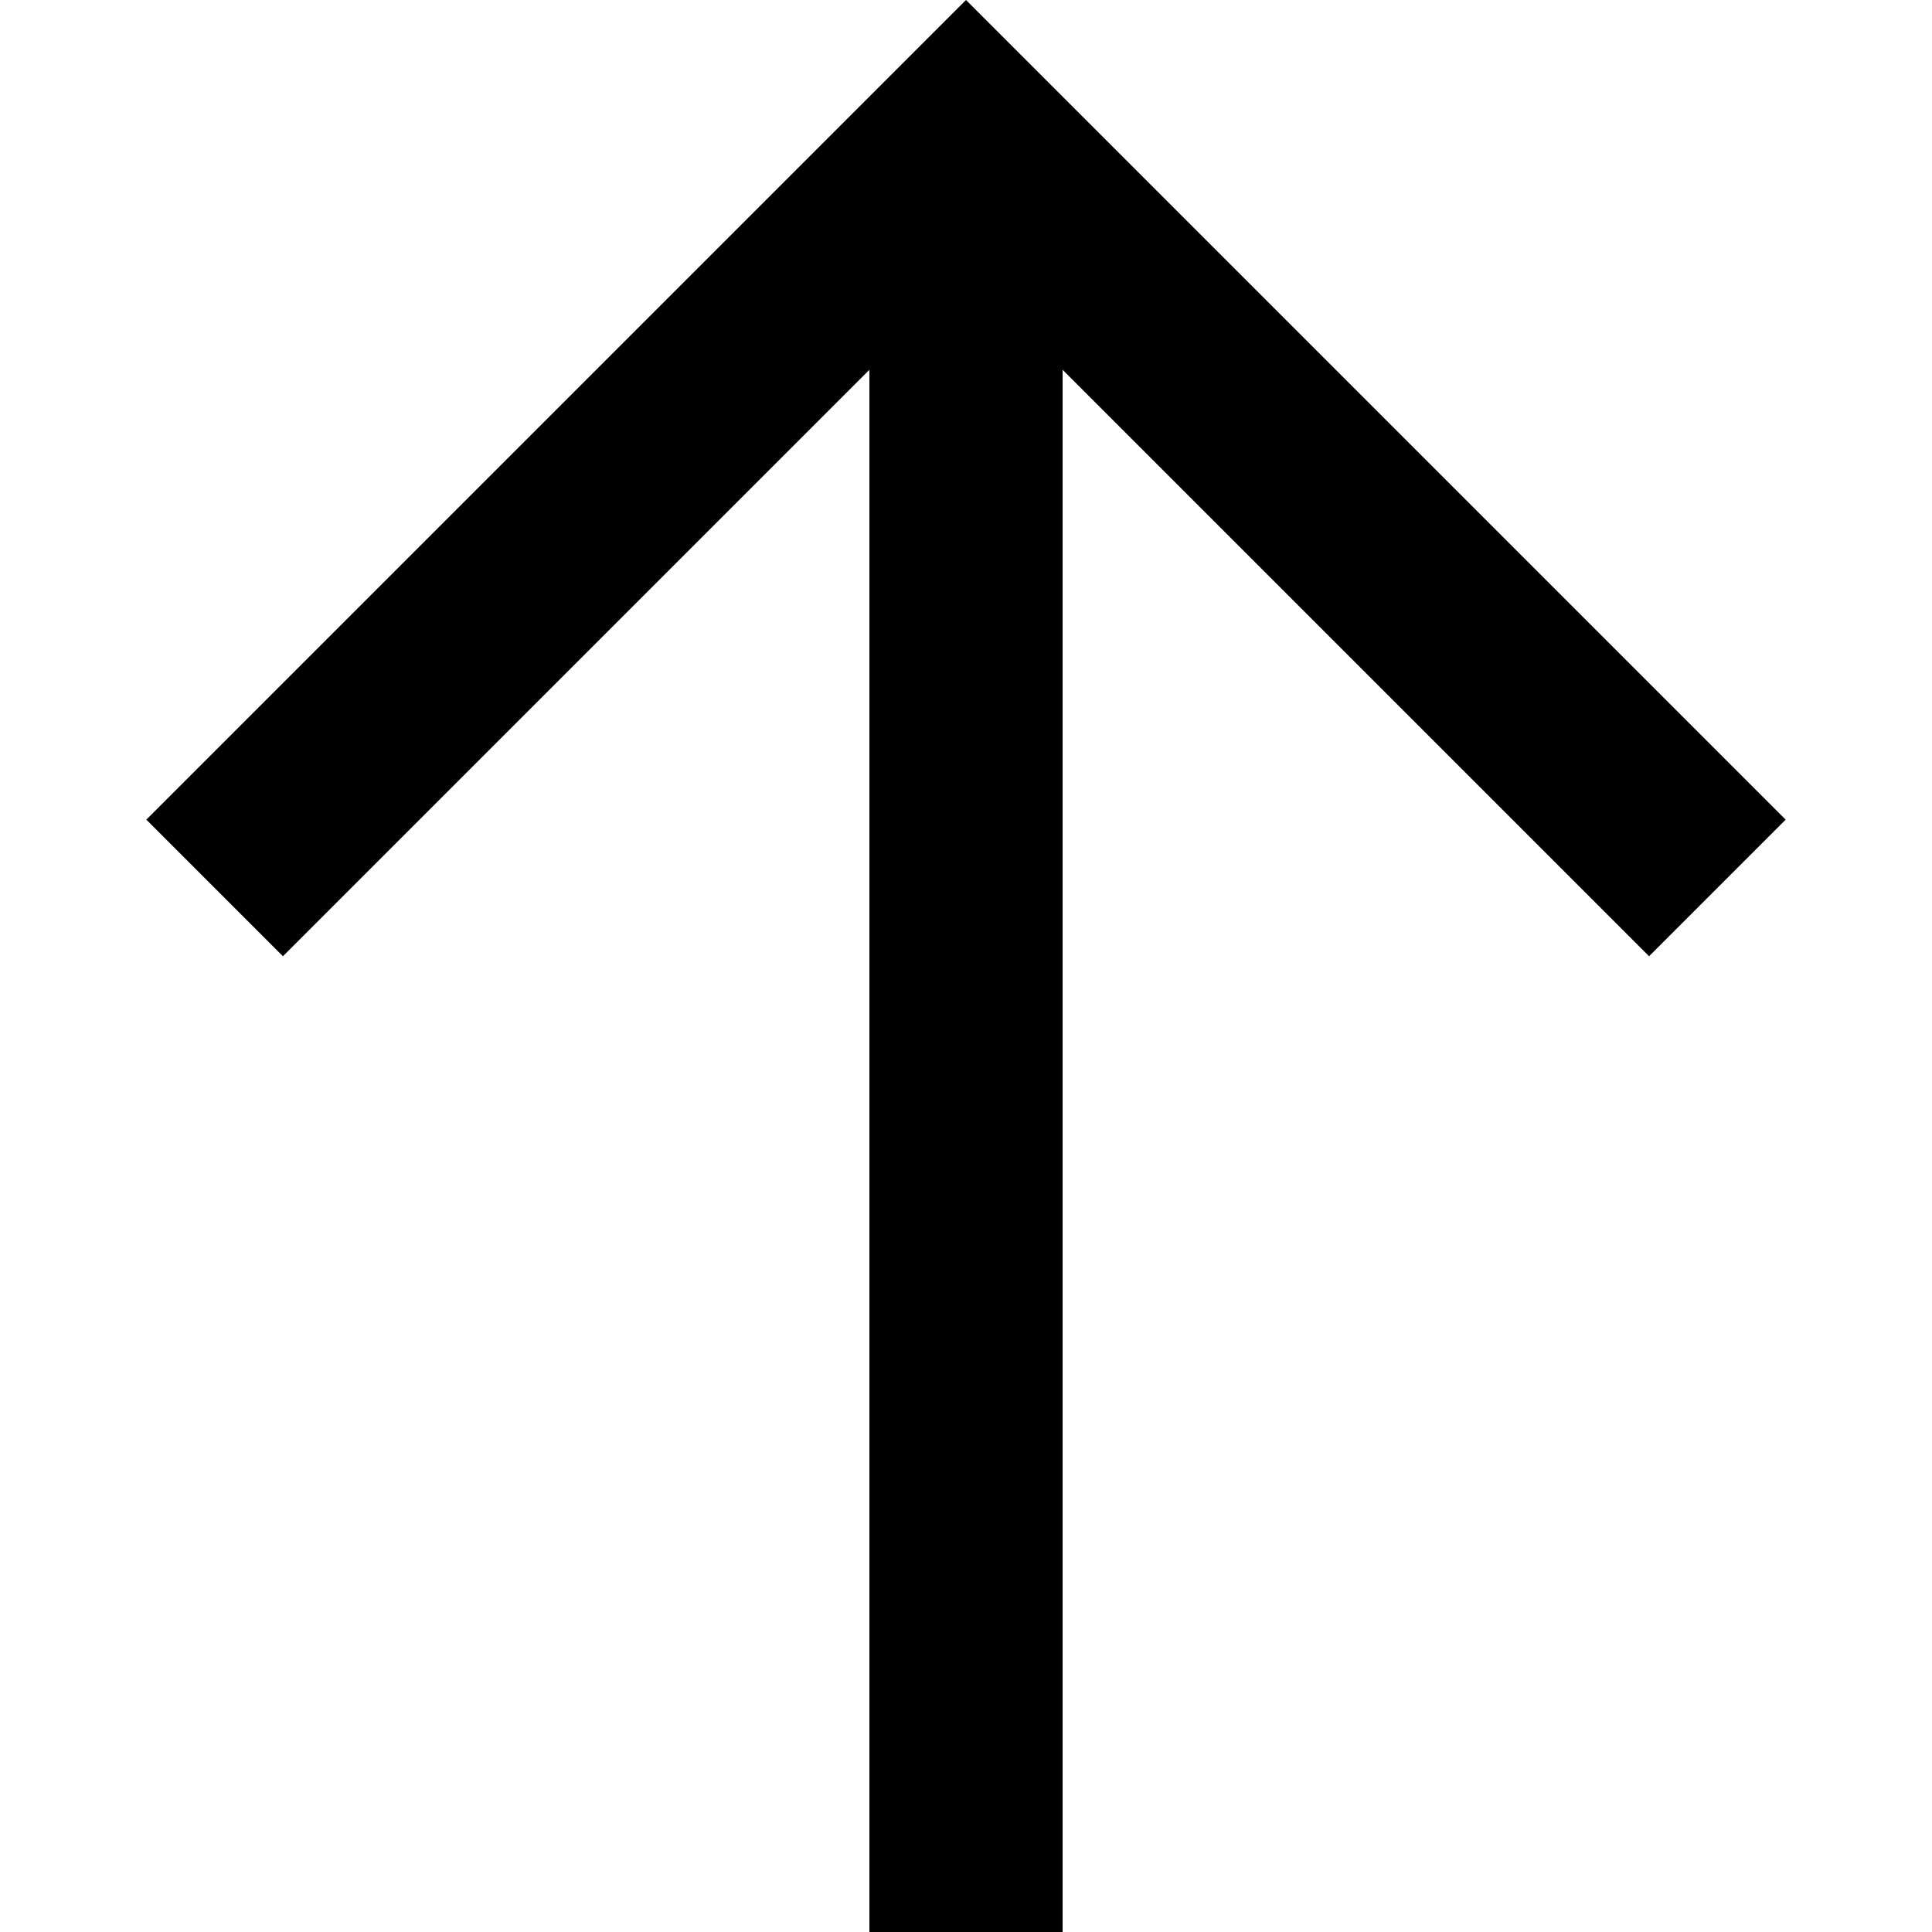
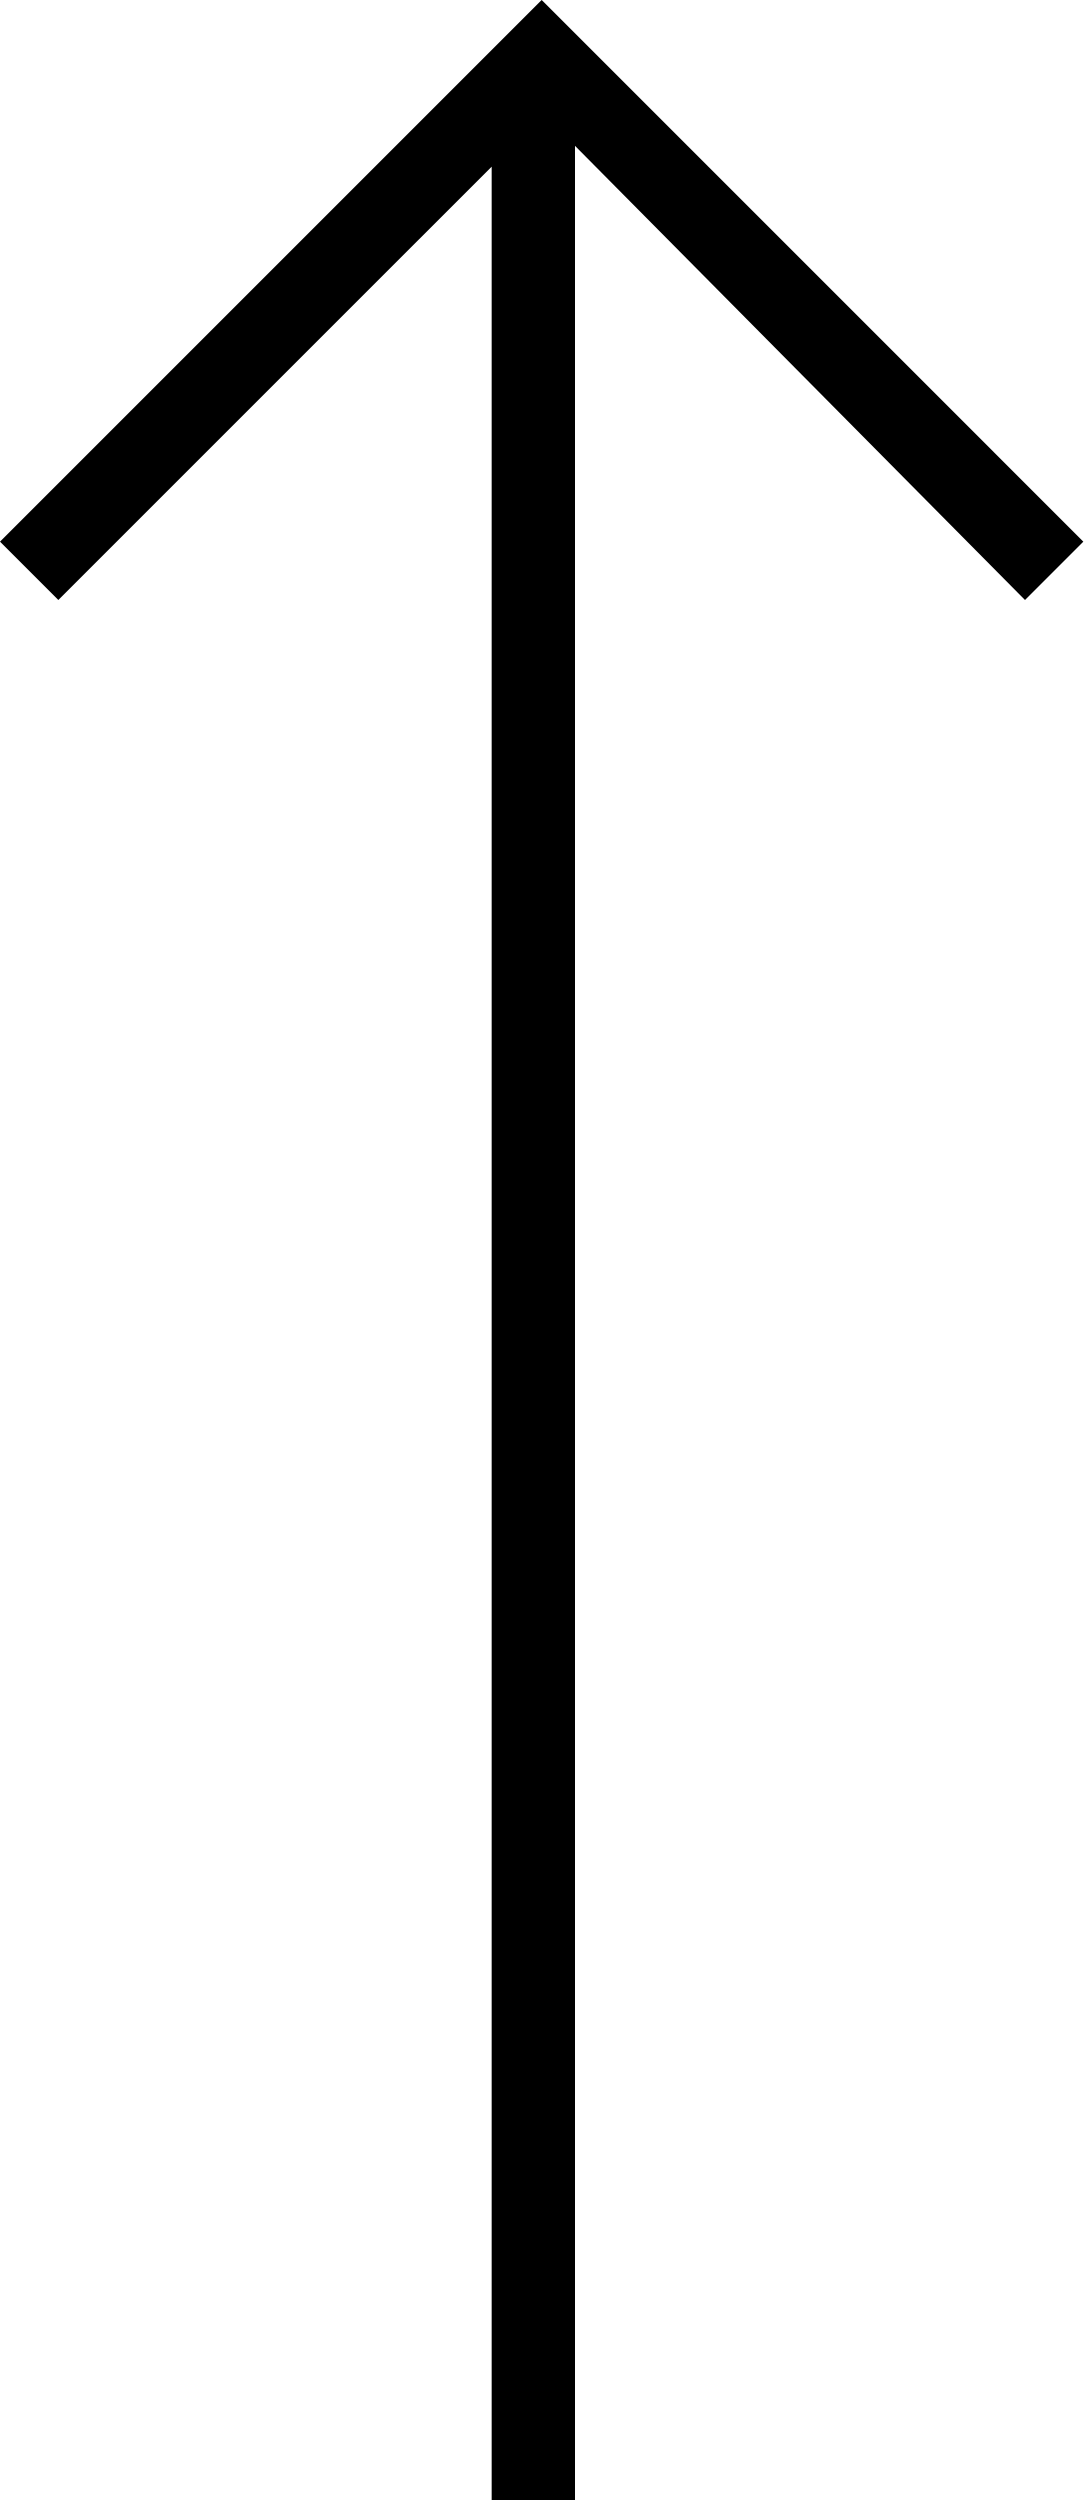
- <svg xmlns="http://www.w3.org/2000/svg" version="1.1" width="640" height="640" viewBox="0 0 640 640">
-   <g id="icomoon-ignore">
- </g>
-   <path fill="#000" d="M288 122.496l-194.272 194.272-45.248-45.248 271.52-271.52 271.52 271.52-45.248 45.248-194.272-194.272v517.504h-64v-517.504z" />
+ <svg xmlns="http://www.w3.org/2000/svg" version="1.1" id="Calque_1" x="0px" y="0px" viewBox="0 0 26 60" style="enable-background:new 0 0 26 60;" xml:space="preserve">
+   <polygon points="0,13 1.4,14.4 11.8,4 11.8,60 13.8,60 13.8,3.5 24.6,14.4 26,13 13,0 " />
</svg>
